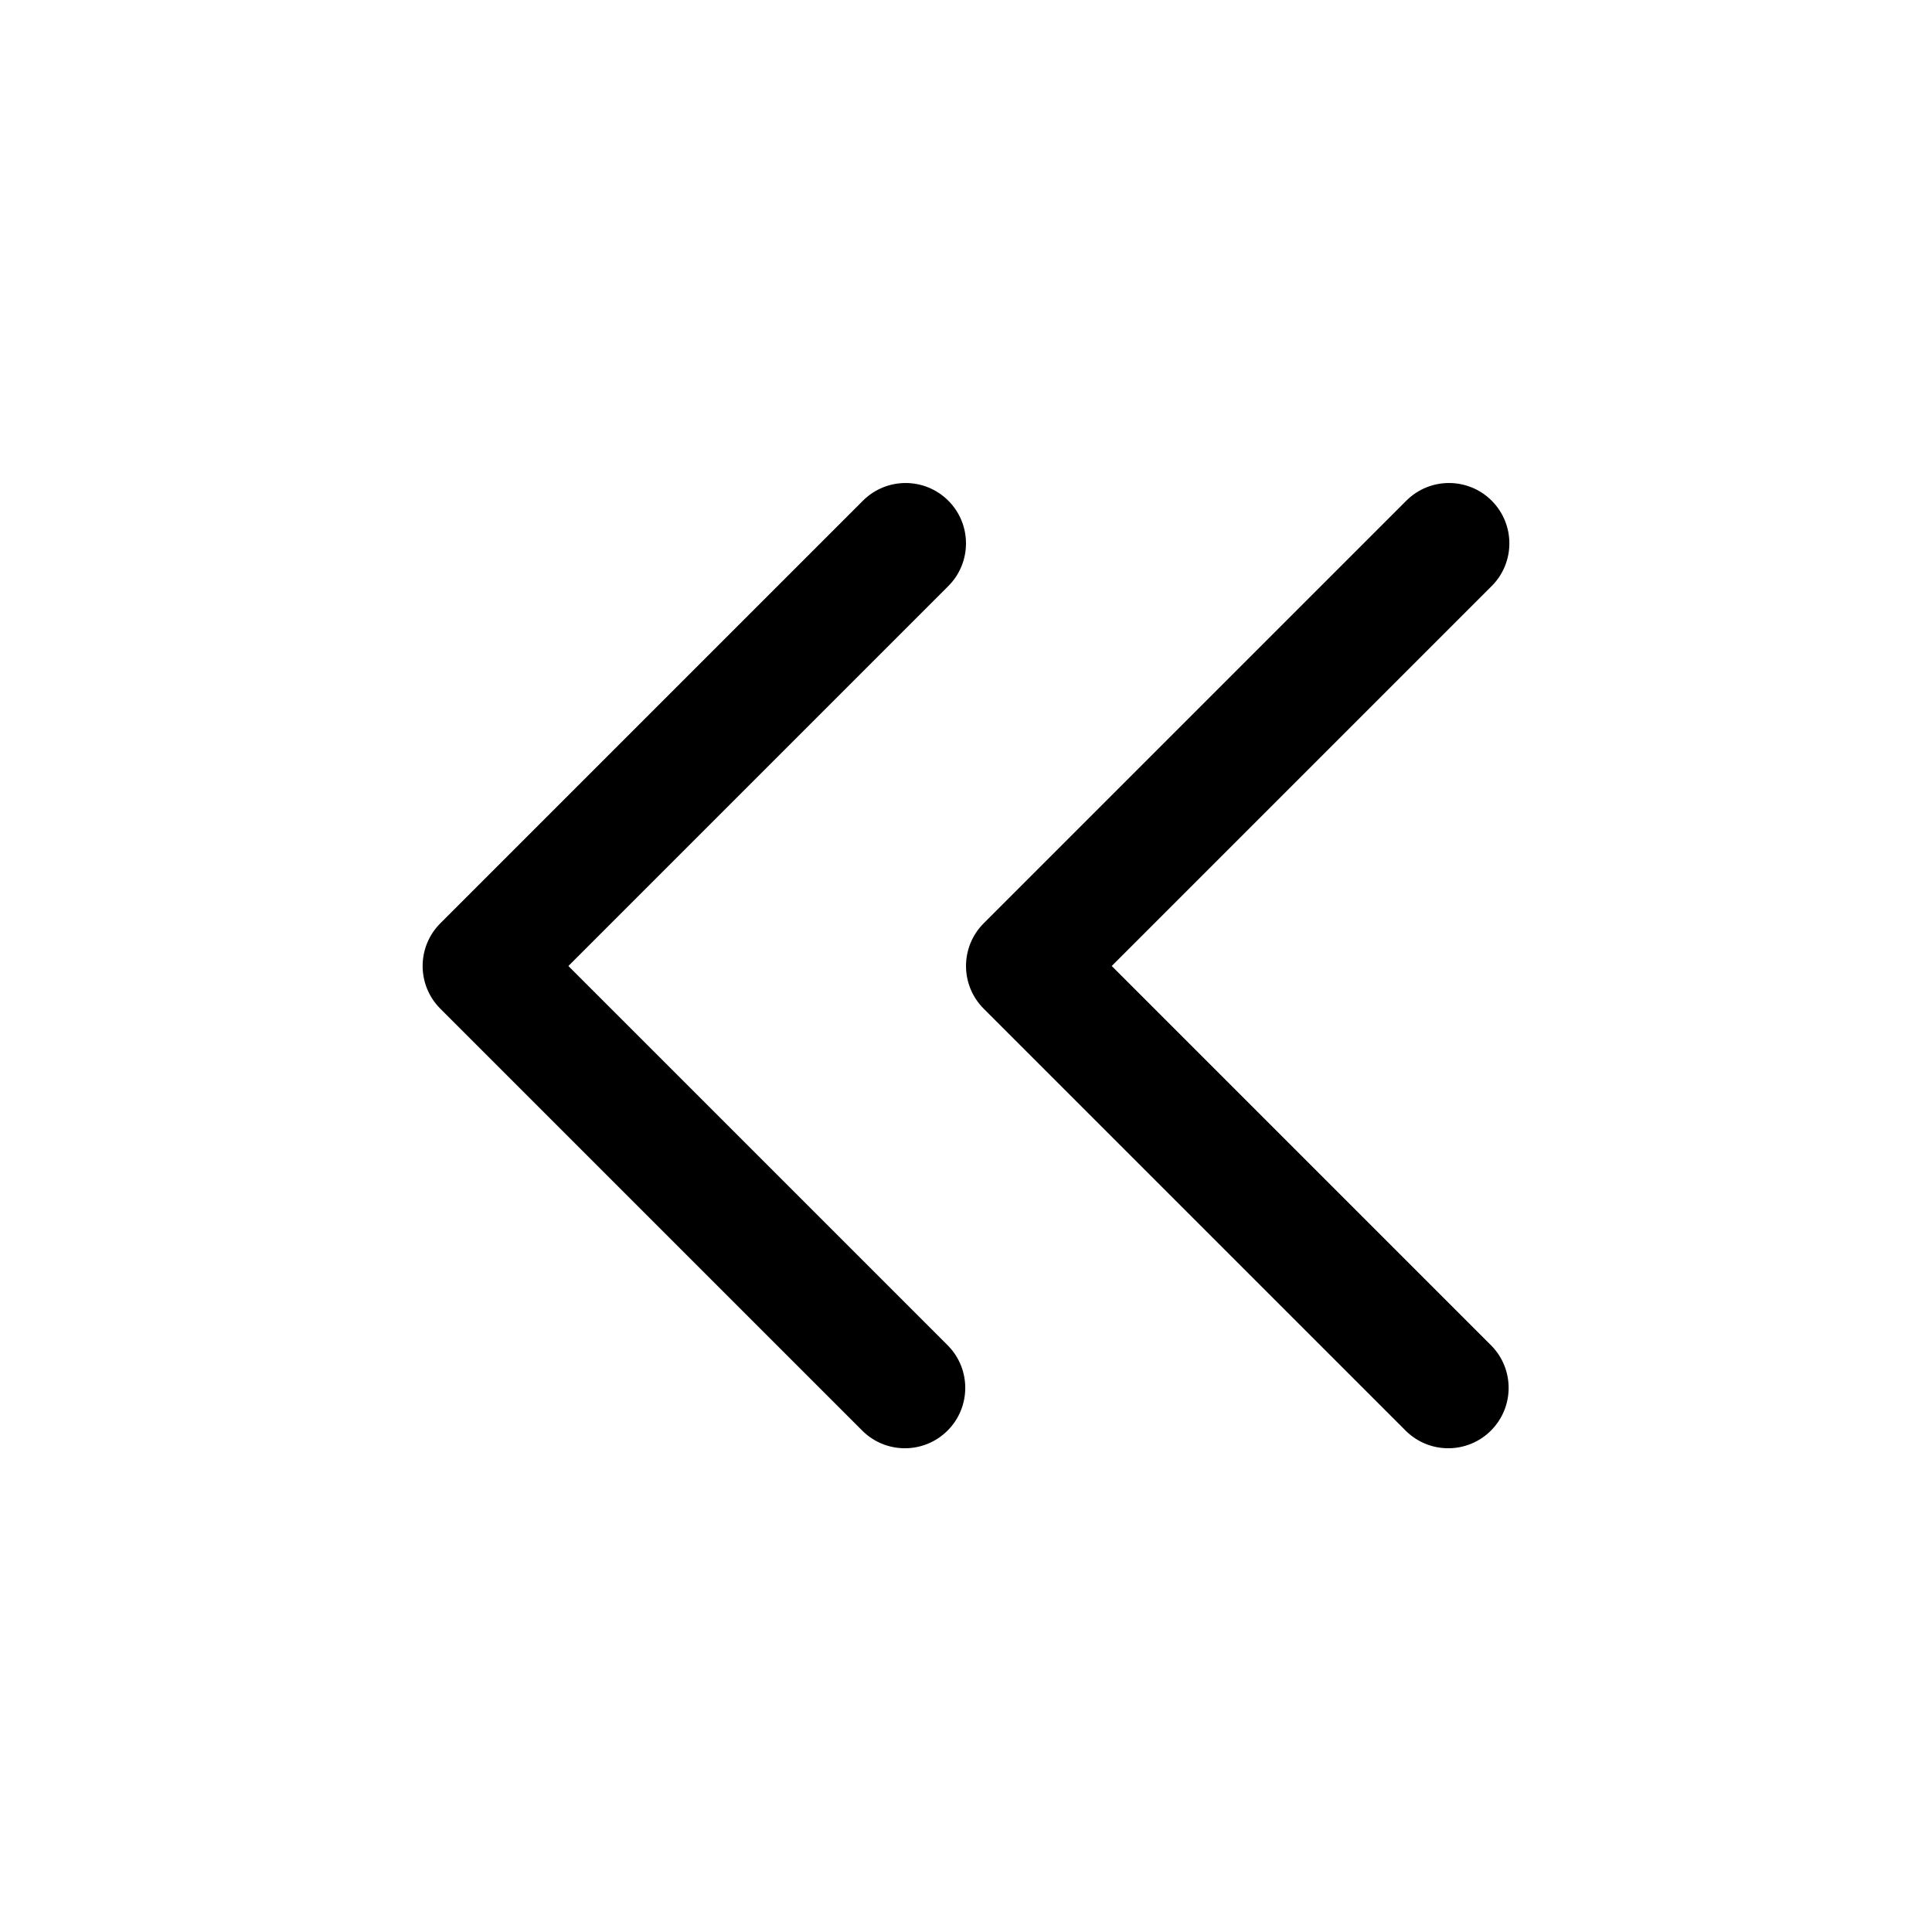
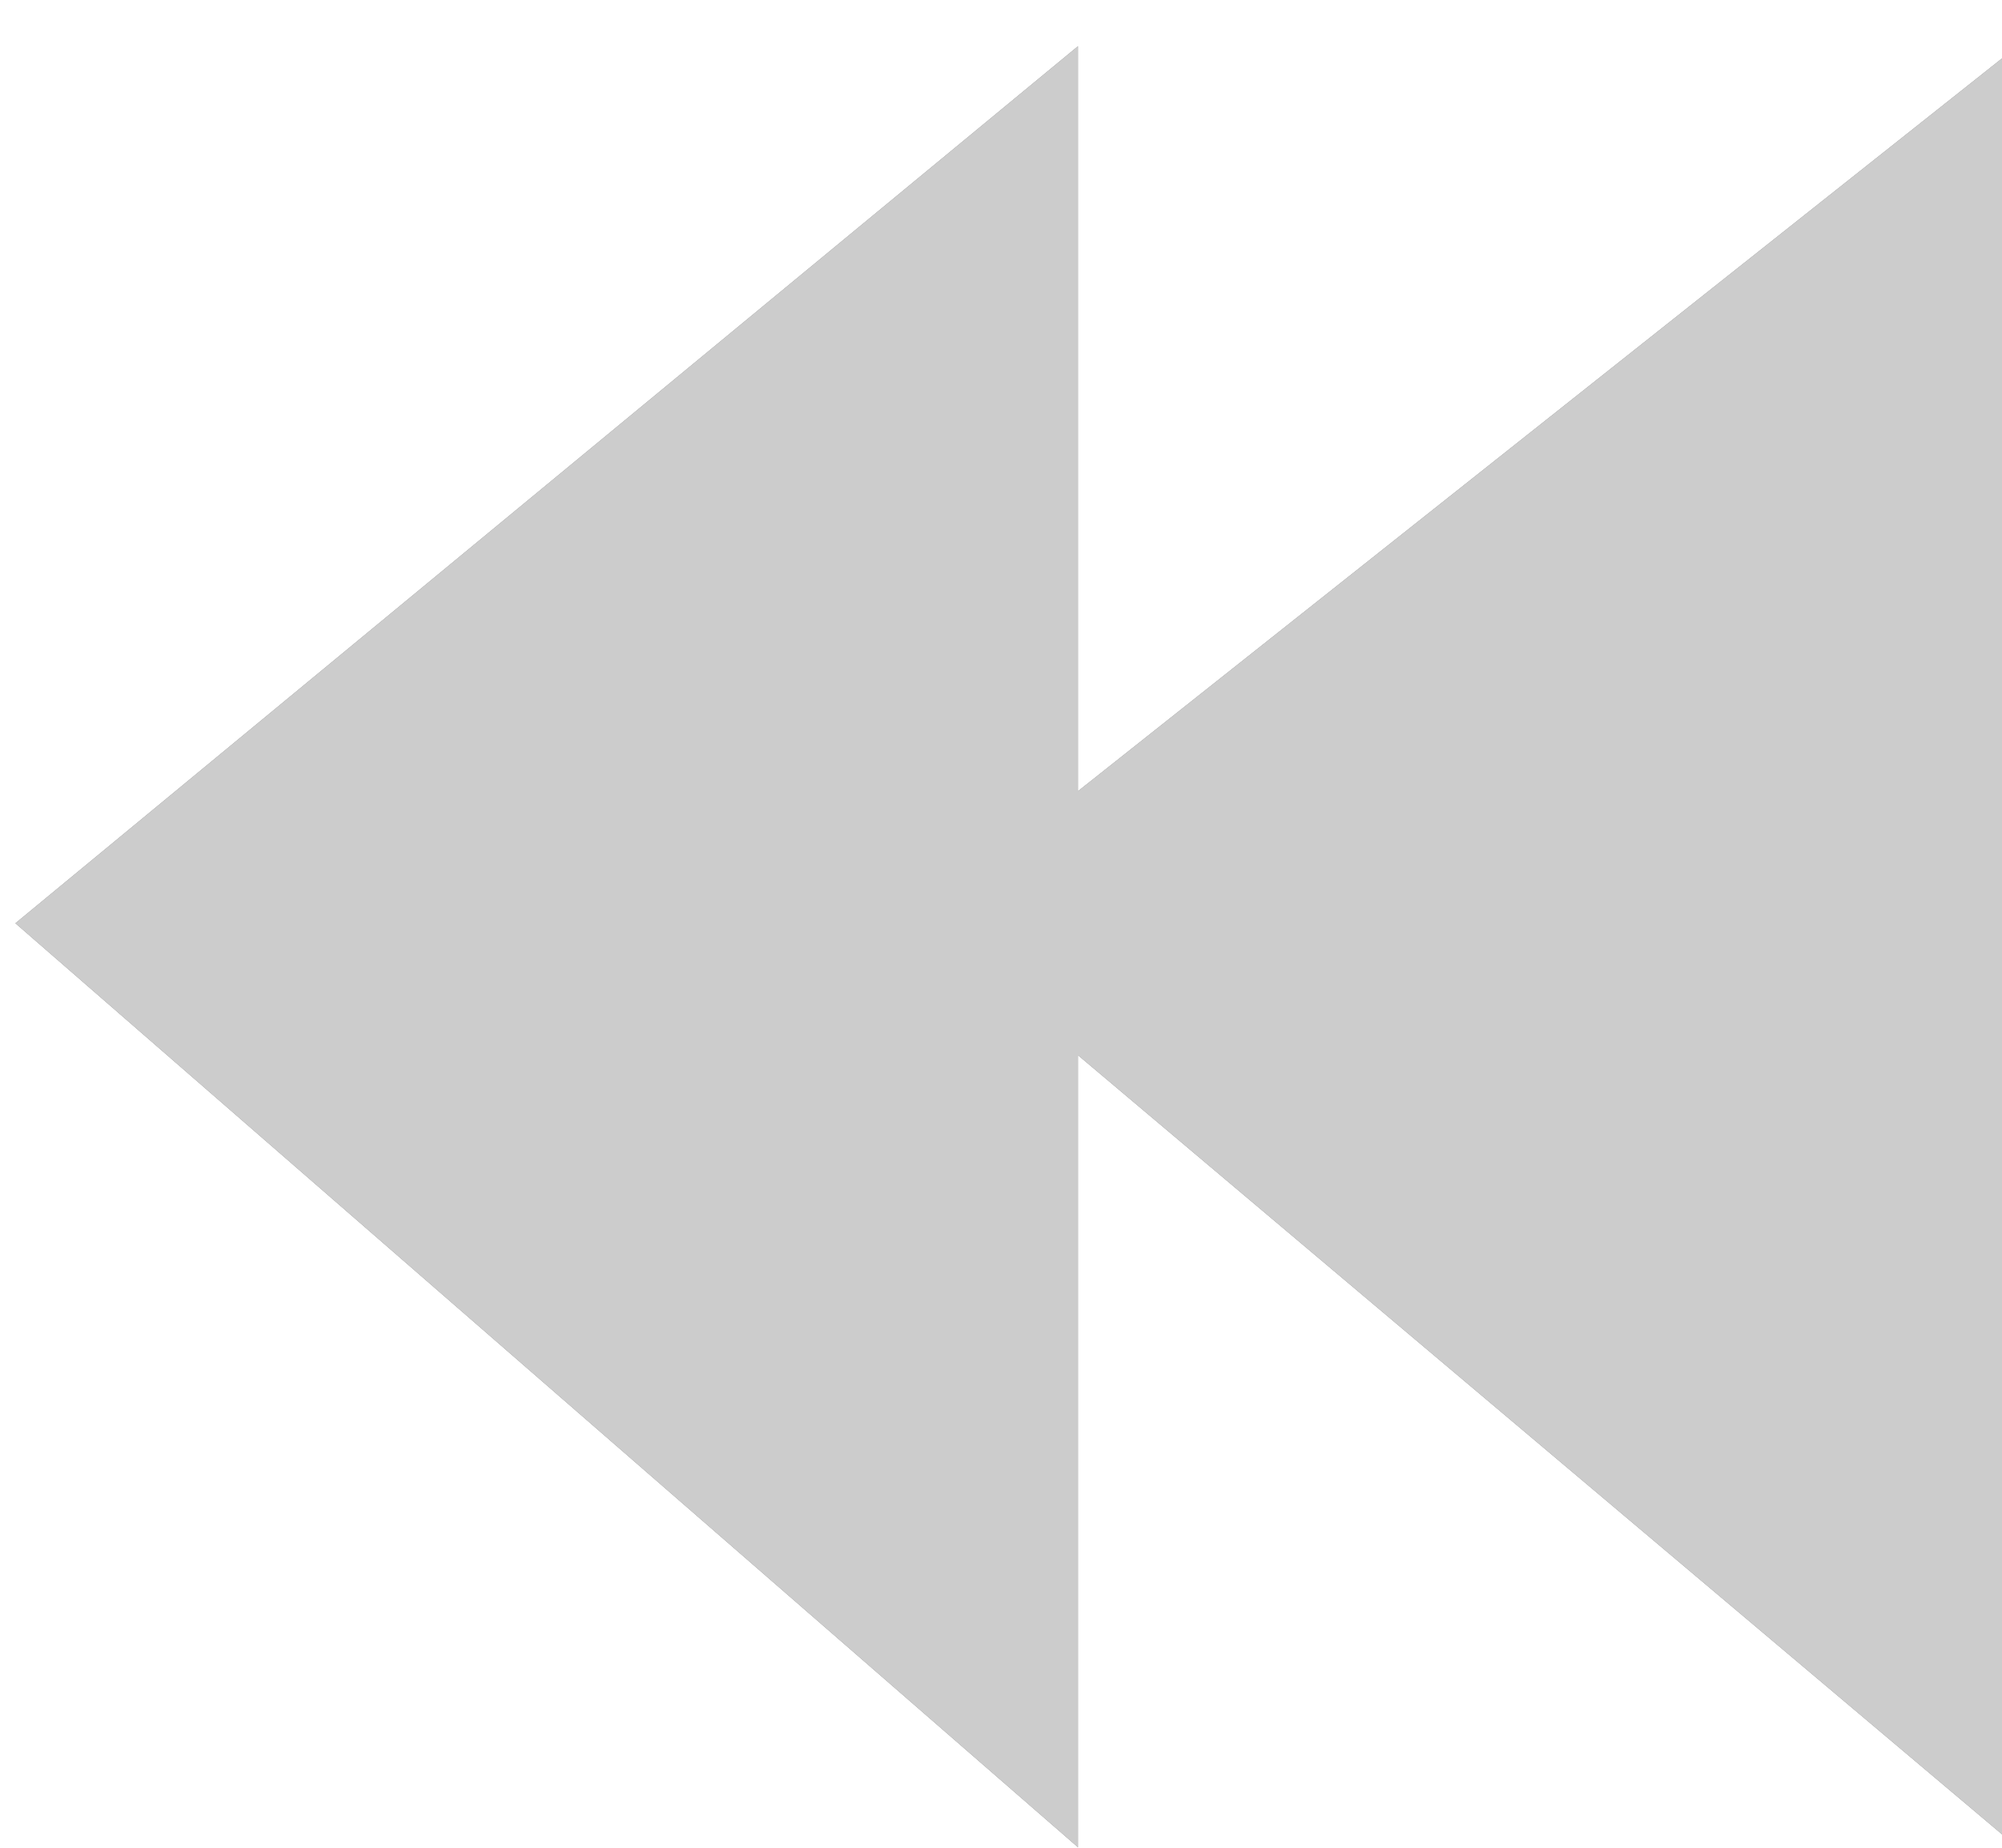
- <svg xmlns="http://www.w3.org/2000/svg" width="32" height="32" viewBox="0 0 32 32">
-   <path fill-rule="evenodd" d="M15.707 8.293a1 1 0 010 1.414L9.414 16l6.293 6.293a1 1 0 01-1.414 1.414l-7-7a1 1 0 010-1.414l7-7a1 1 0 011.414 0z" clip-rule="evenodd" />
-   <path fill-rule="evenodd" d="M24.707 8.293a1 1 0 010 1.414L18.414 16l6.293 6.293a1 1 0 01-1.414 1.414l-7-7a1 1 0 010-1.414l7-7a1 1 0 011.414 0z" clip-rule="evenodd" />
+ <svg xmlns="http://www.w3.org/2000/svg" width="13" height="12">
+   <defs>
+     <filter id="j5nkity4ra">
+       <feFlood flood-color="#CCC" flood-opacity="1" result="floodOut" />
+       <feComposite operator="atop" in="floodOut" in2="SourceGraphic" result="compOut" />
+       <feBlend in="compOut" in2="SourceGraphic" />
+     </filter>
+   </defs>
+   <g filter="url(#j5nkity4ra)">
+     <path fill-rule="evenodd" fill="#666" d="M13.1 11.997 7 6.853v5.144L.1 5.996 7 .3v4.838L13.1.3v11.697z" />
+   </g>
</svg>
